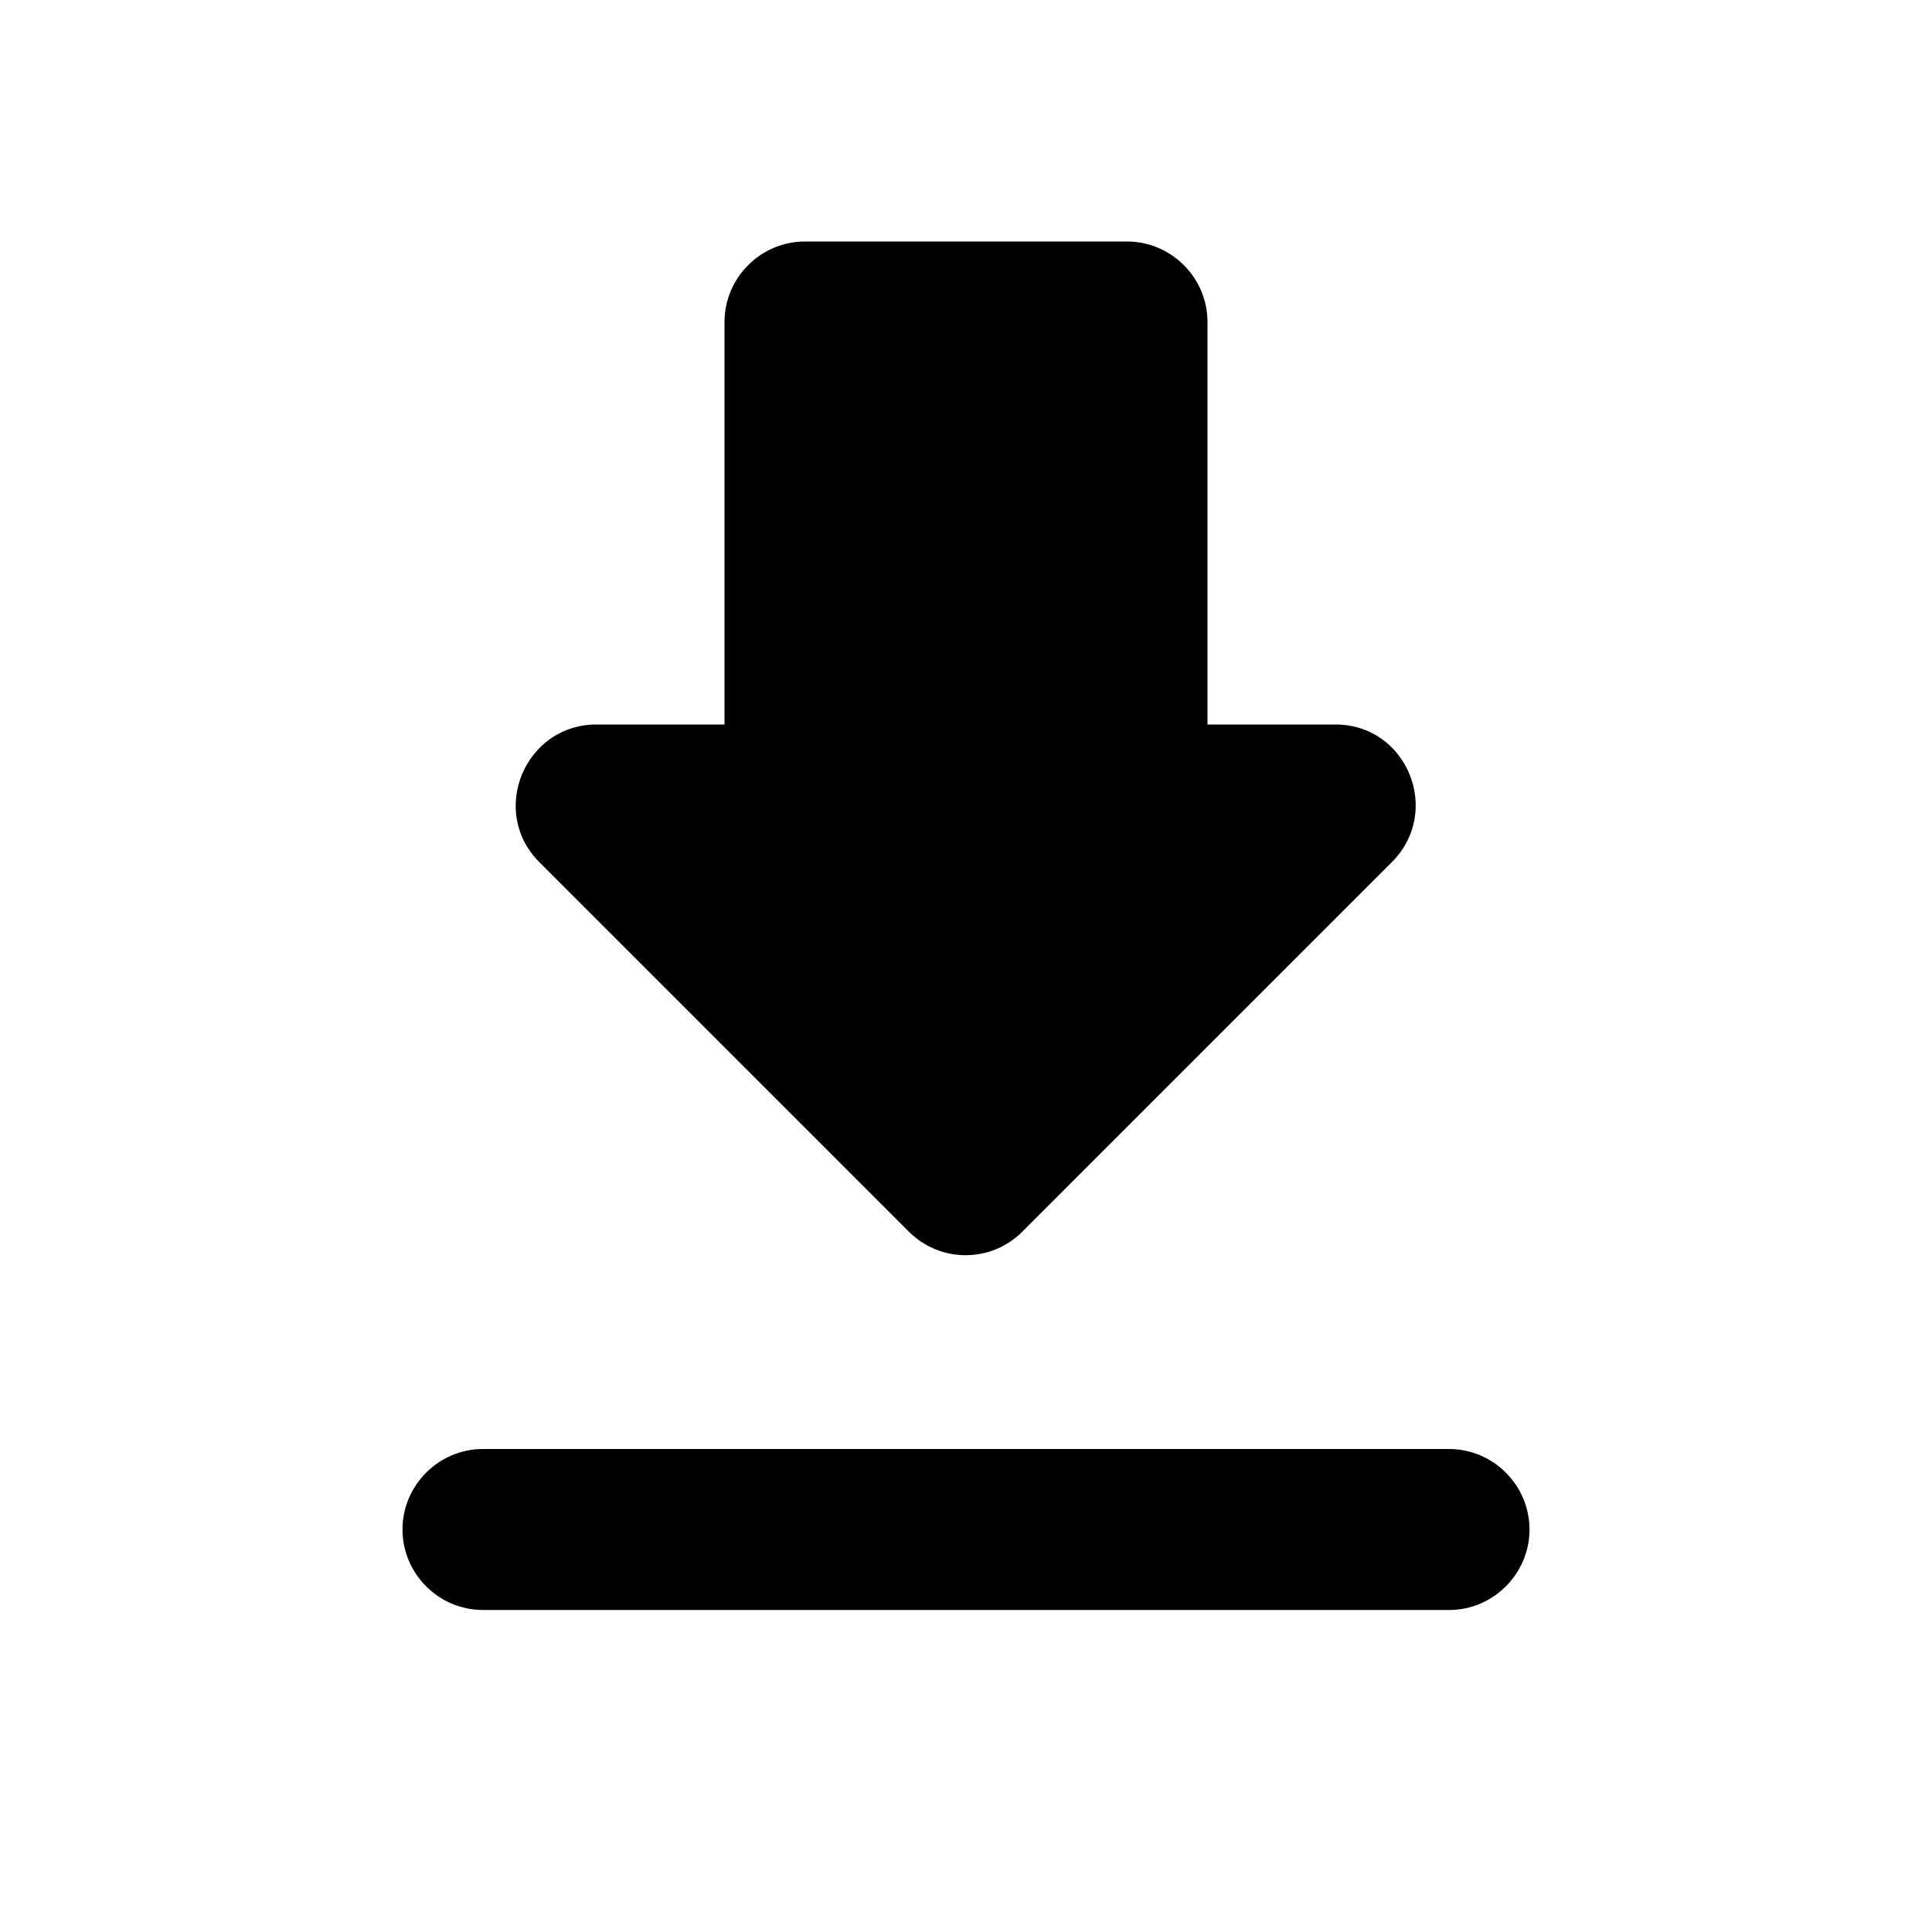
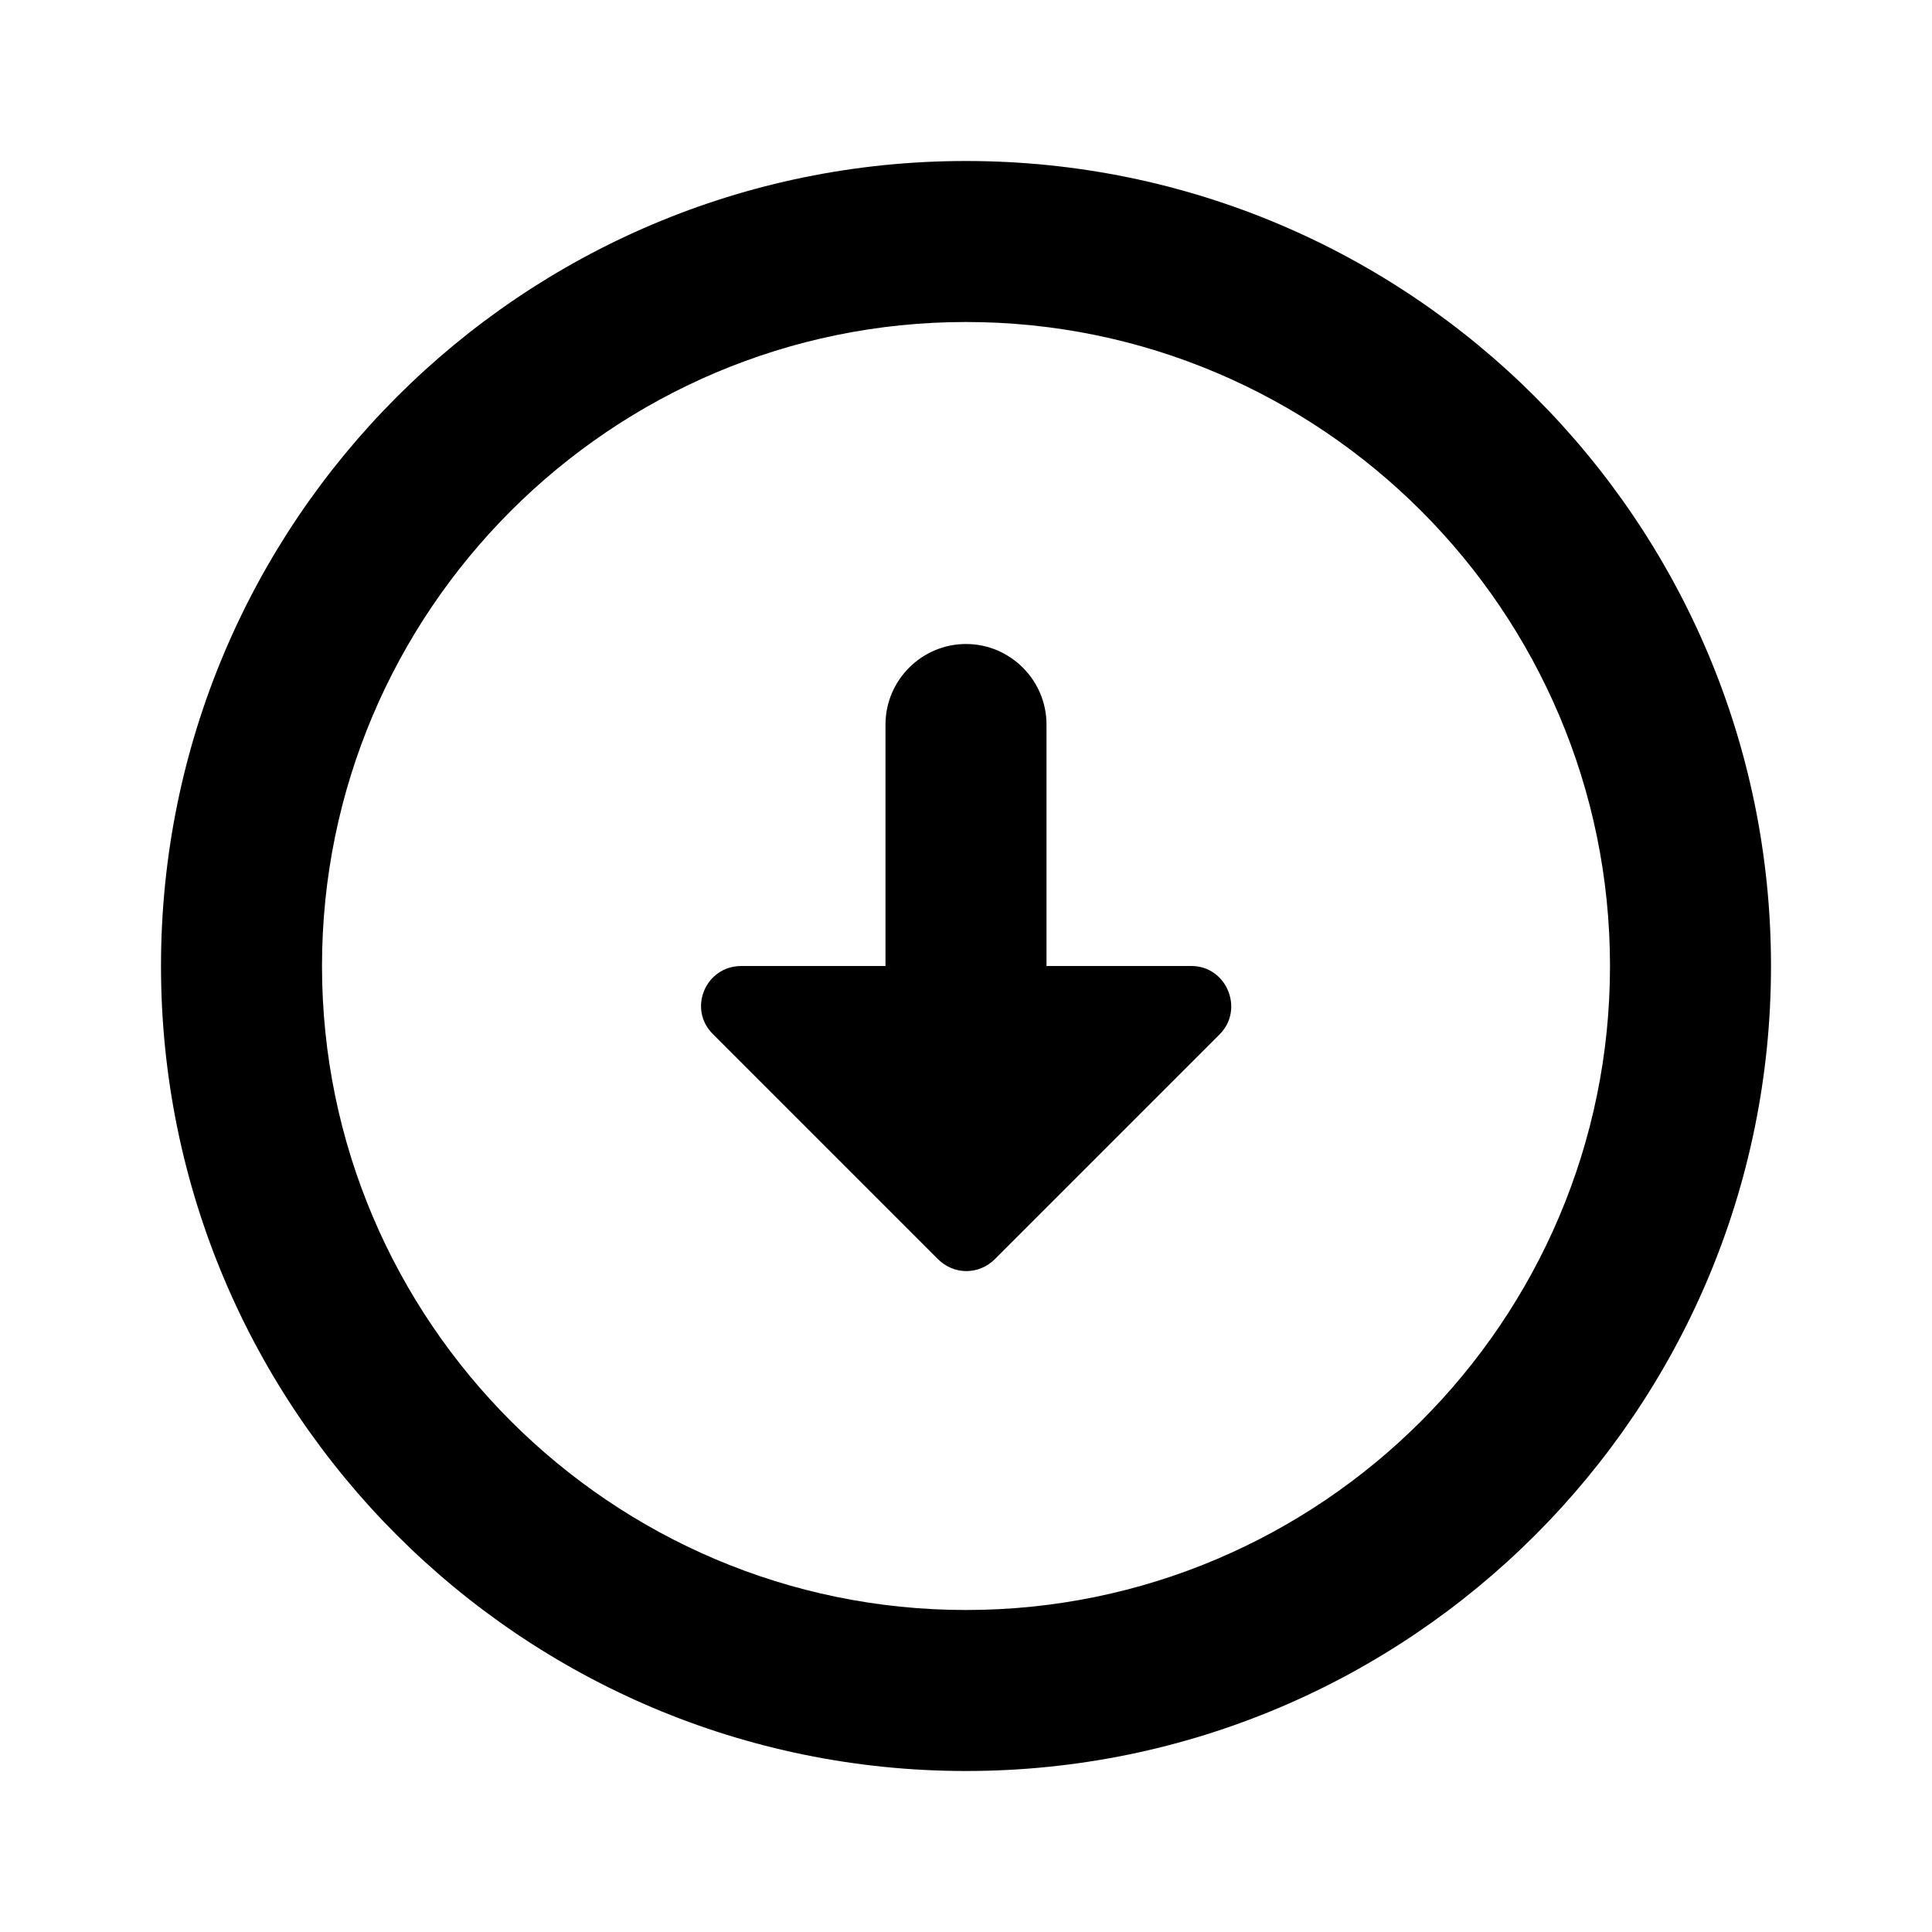
- <svg xmlns="http://www.w3.org/2000/svg" height="24" viewBox="0 0 24 24" width="24">
-   <path d="M16.59 9H15V4c0-.55-.45-1-1-1h-4c-.55 0-1 .45-1 1v5H7.41c-.89 0-1.34 1.08-.71 1.71l4.59 4.59c.39.39 1.02.39 1.41 0l4.59-4.59c.63-.63.19-1.71-.7-1.71zM5 19c0 .55.45 1 1 1h12c.55 0 1-.45 1-1s-.45-1-1-1H6c-.55 0-1 .45-1 1z" />
+ <svg xmlns="http://www.w3.org/2000/svg" enable-background="new 0 0 24 24" height="24" viewBox="0 0 24 24" width="24">
+   <g>
+     <path d="M12,4c4.41,0,8,3.59,8,8s-3.59,8-8,8s-8-3.59-8-8S7.59,4,12,4 M12,2C6.48,2,2,6.48,2,12c0,5.52,4.48,10,10,10 c5.52,0,10-4.48,10-10C22,6.48,17.52,2,12,2L12,2z M13,12l0-3c0-0.55-0.45-1-1-1h0c-0.55,0-1,0.45-1,1l0,3H9.21 c-0.45,0-0.67,0.54-0.35,0.85l2.79,2.79c0.2,0.2,0.51,0.2,0.71,0l2.79-2.79c0.31-0.31,0.09-0.85-0.35-0.85H13z" />
+   </g>
</svg>
